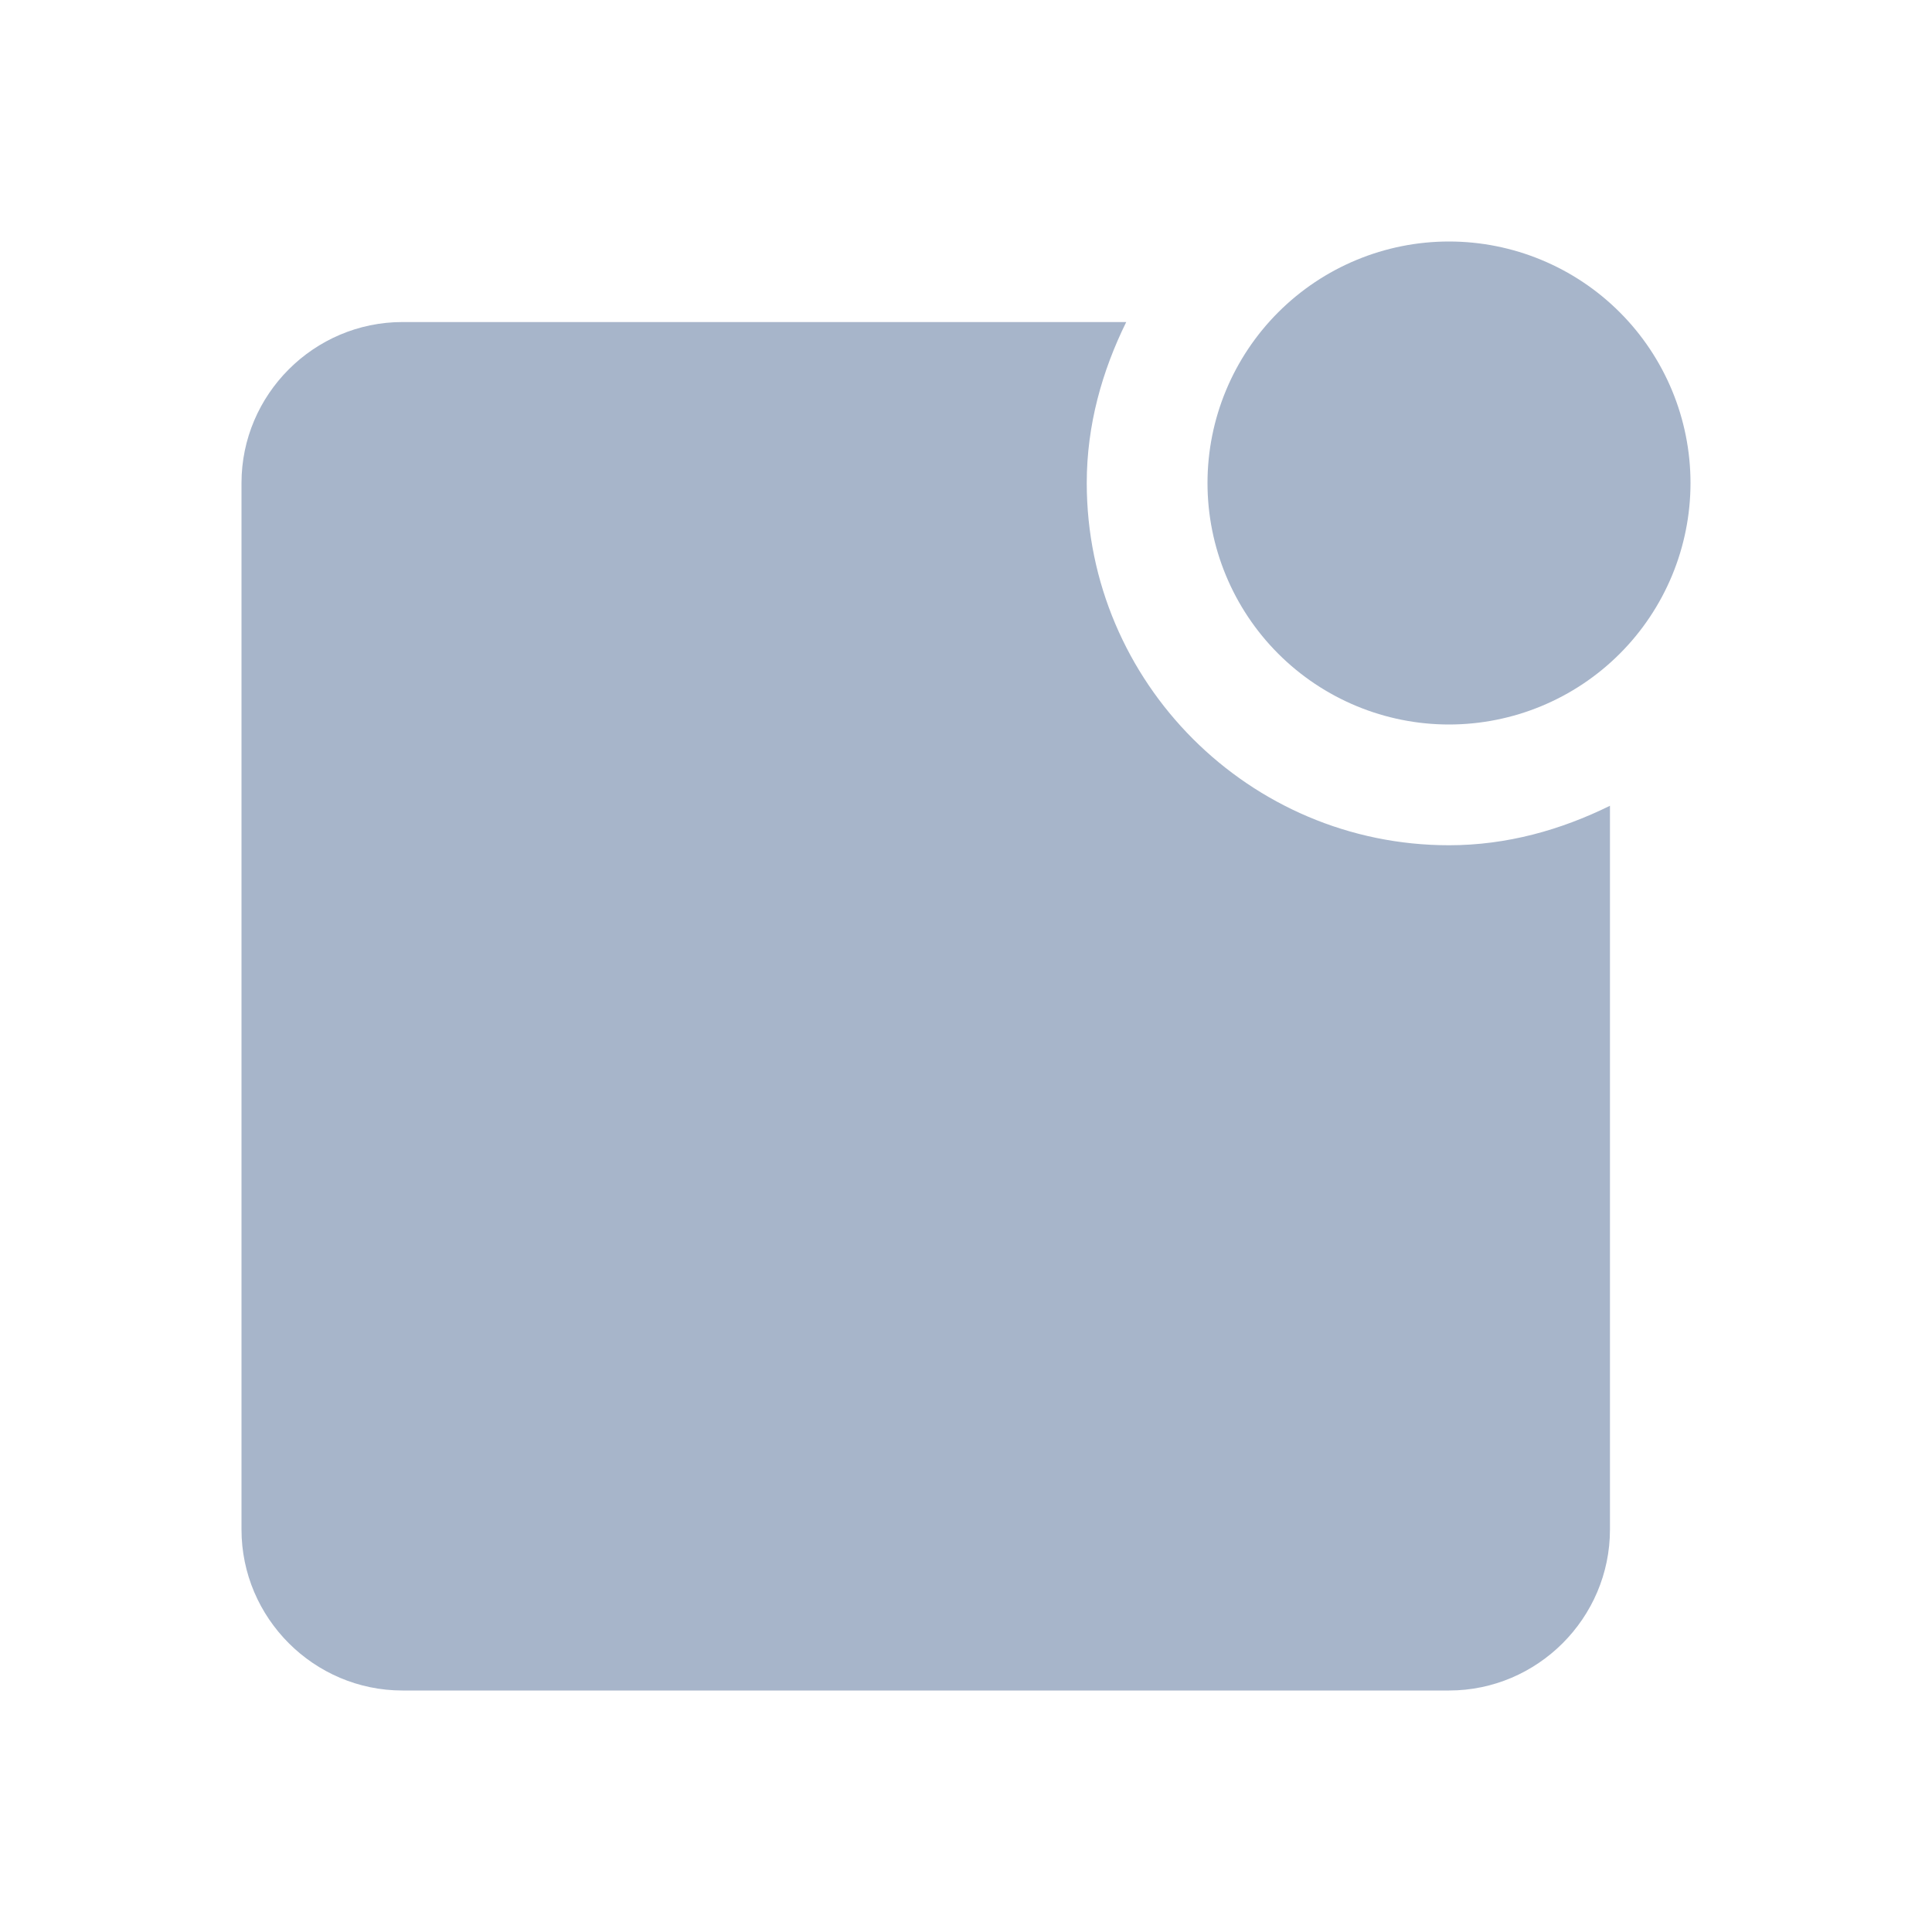
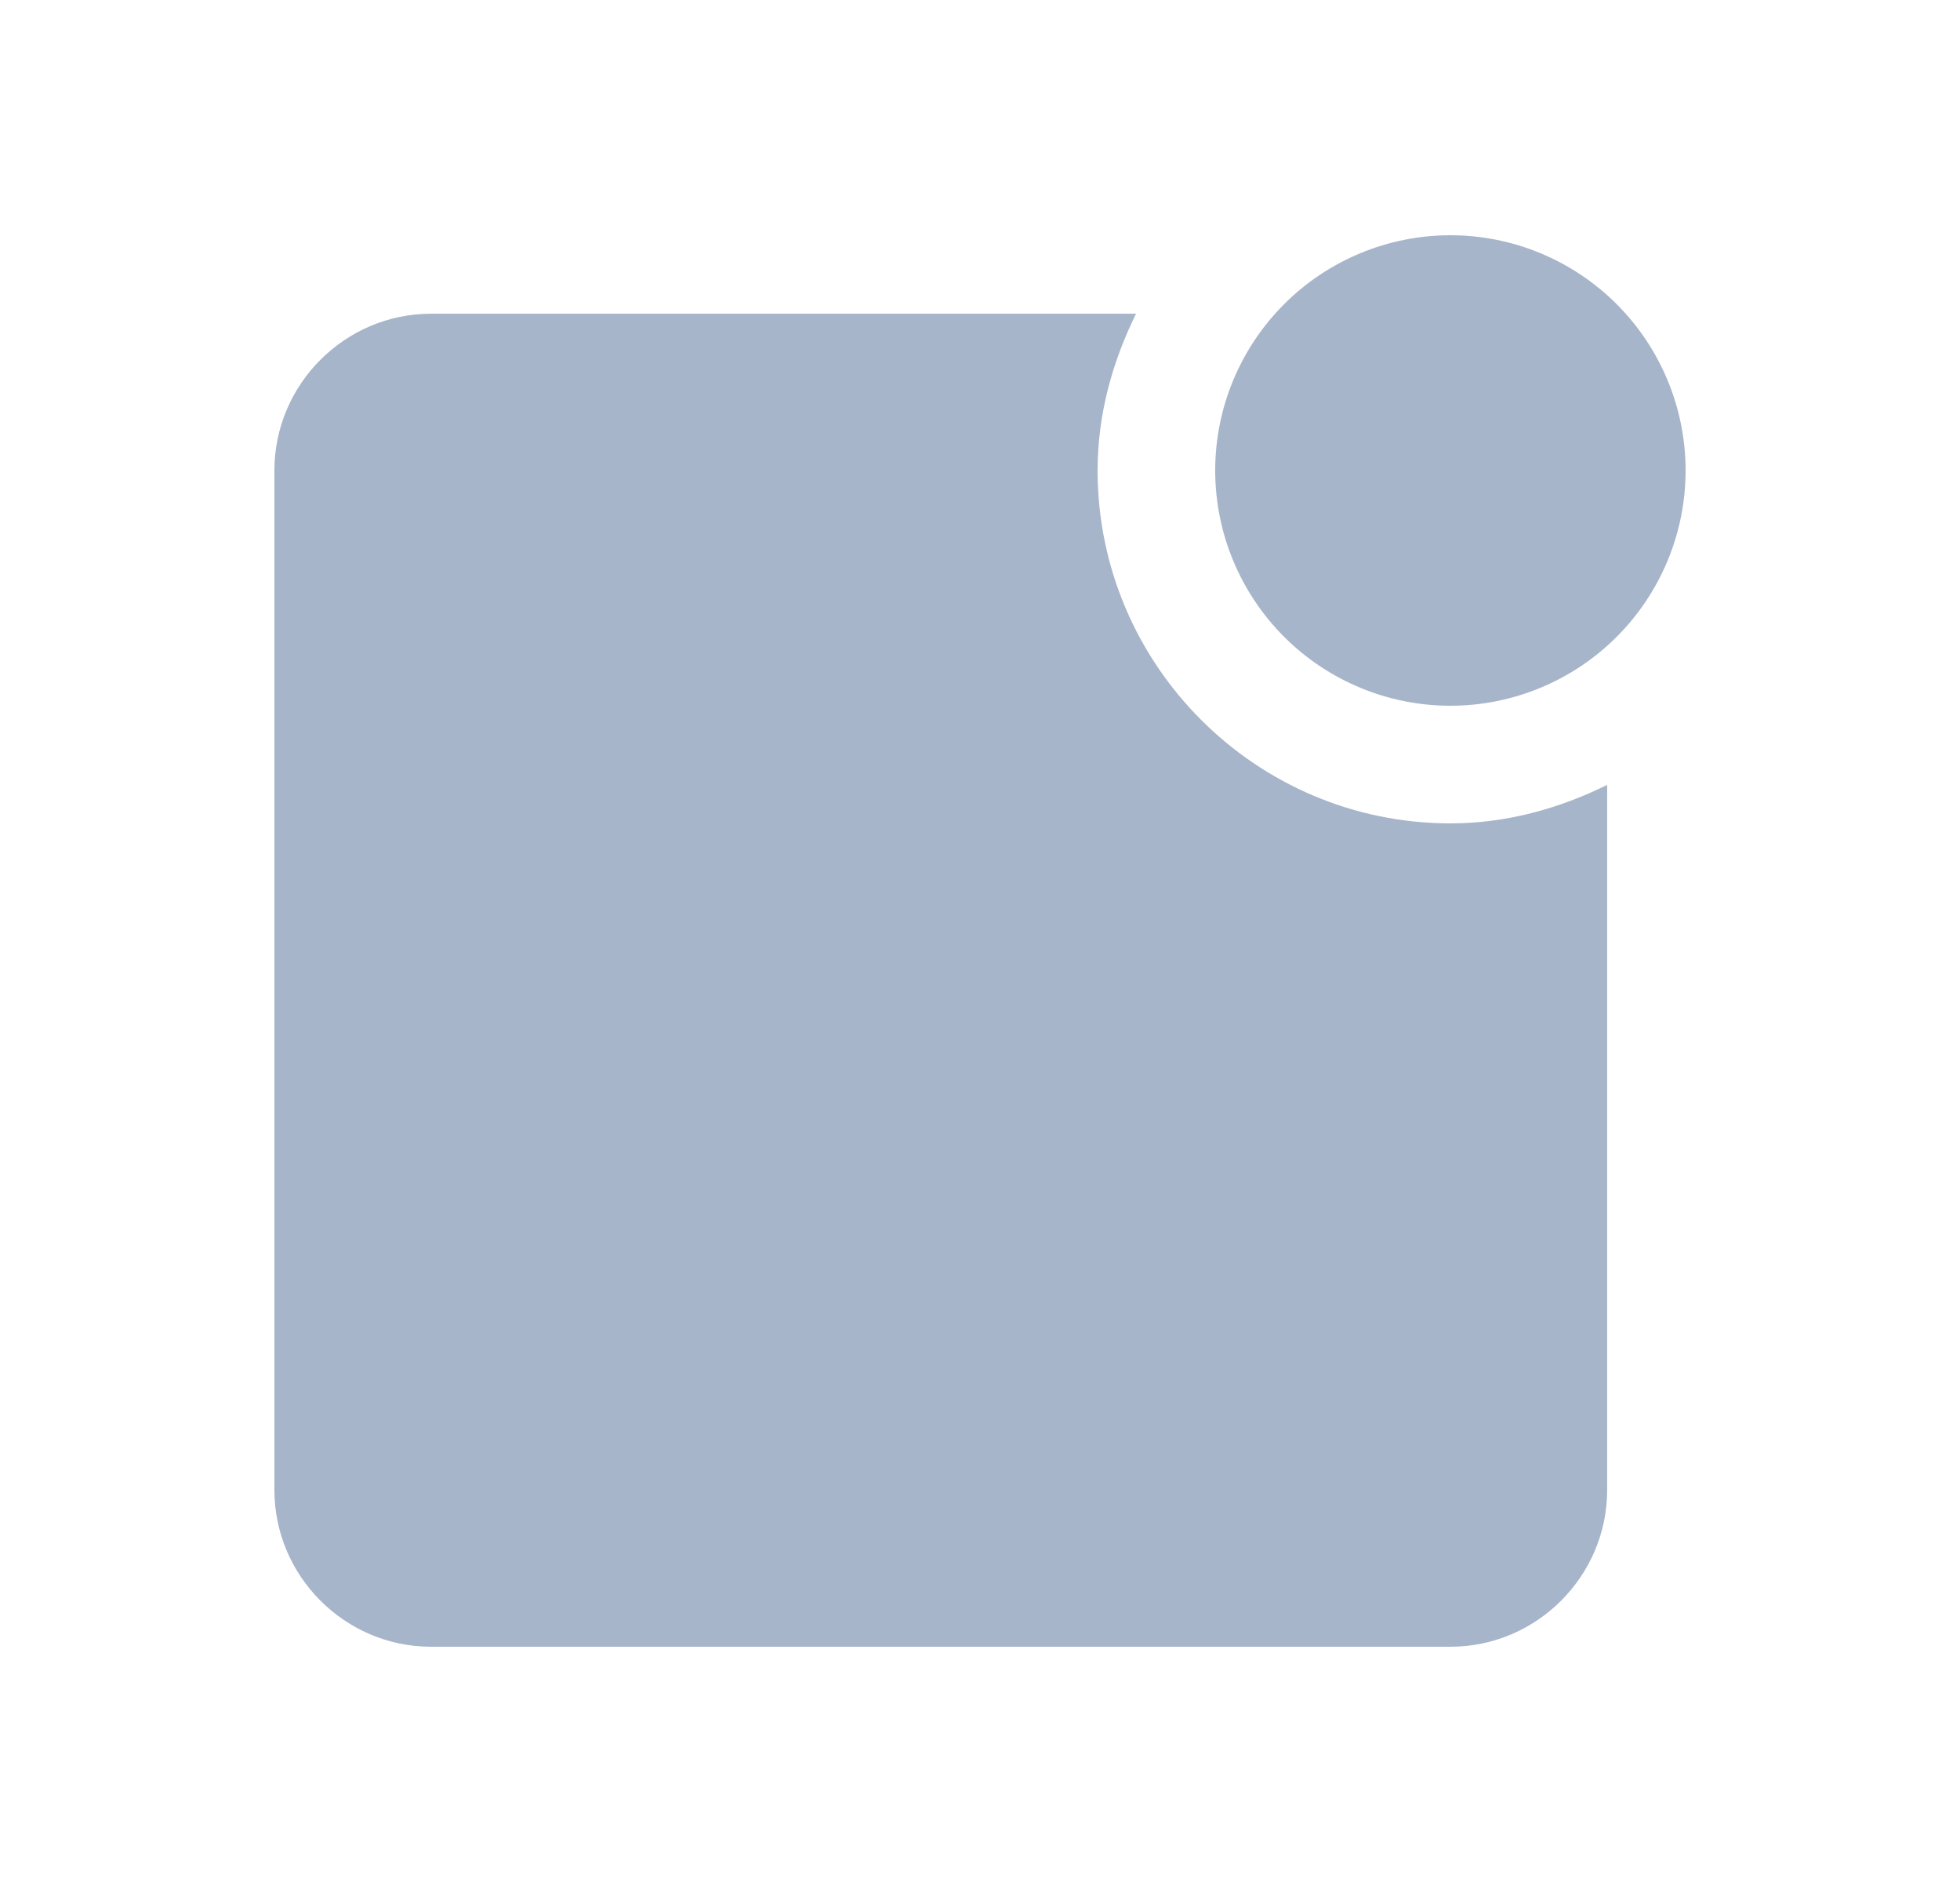
- <svg xmlns="http://www.w3.org/2000/svg" width="16" height="16" viewBox="0 0 16 16" fill="none">
+ <svg xmlns="http://www.w3.org/2000/svg" width="25" height="24" viewBox="0 0 16 16" fill="none">
  <path d="M12 2C11.47 2 10.961 2.211 10.586 2.586C10.211 2.961 10 3.47 10 4C10 4.53 10.211 5.039 10.586 5.414C10.961 5.789 11.47 6 12 6C12.53 6 13.039 5.789 13.414 5.414C13.789 5.039 14 4.53 14 4C14 3.47 13.789 2.961 13.414 2.586C13.039 2.211 12.53 2 12 2Z" fill="#A7B5CA" />
  <path d="M3.333 2.667C2.6 2.667 2 3.267 2 4V12.667C2 13.4 2.6 14 3.333 14H12C12.733 14 13.333 13.4 13.333 12.667V6.673C12.927 6.873 12.48 7 12 7C10.347 7 9 5.653 9 4C9 3.52 9.127 3.073 9.327 2.667H3.333Z" fill="#A7B5CA" />
</svg>
